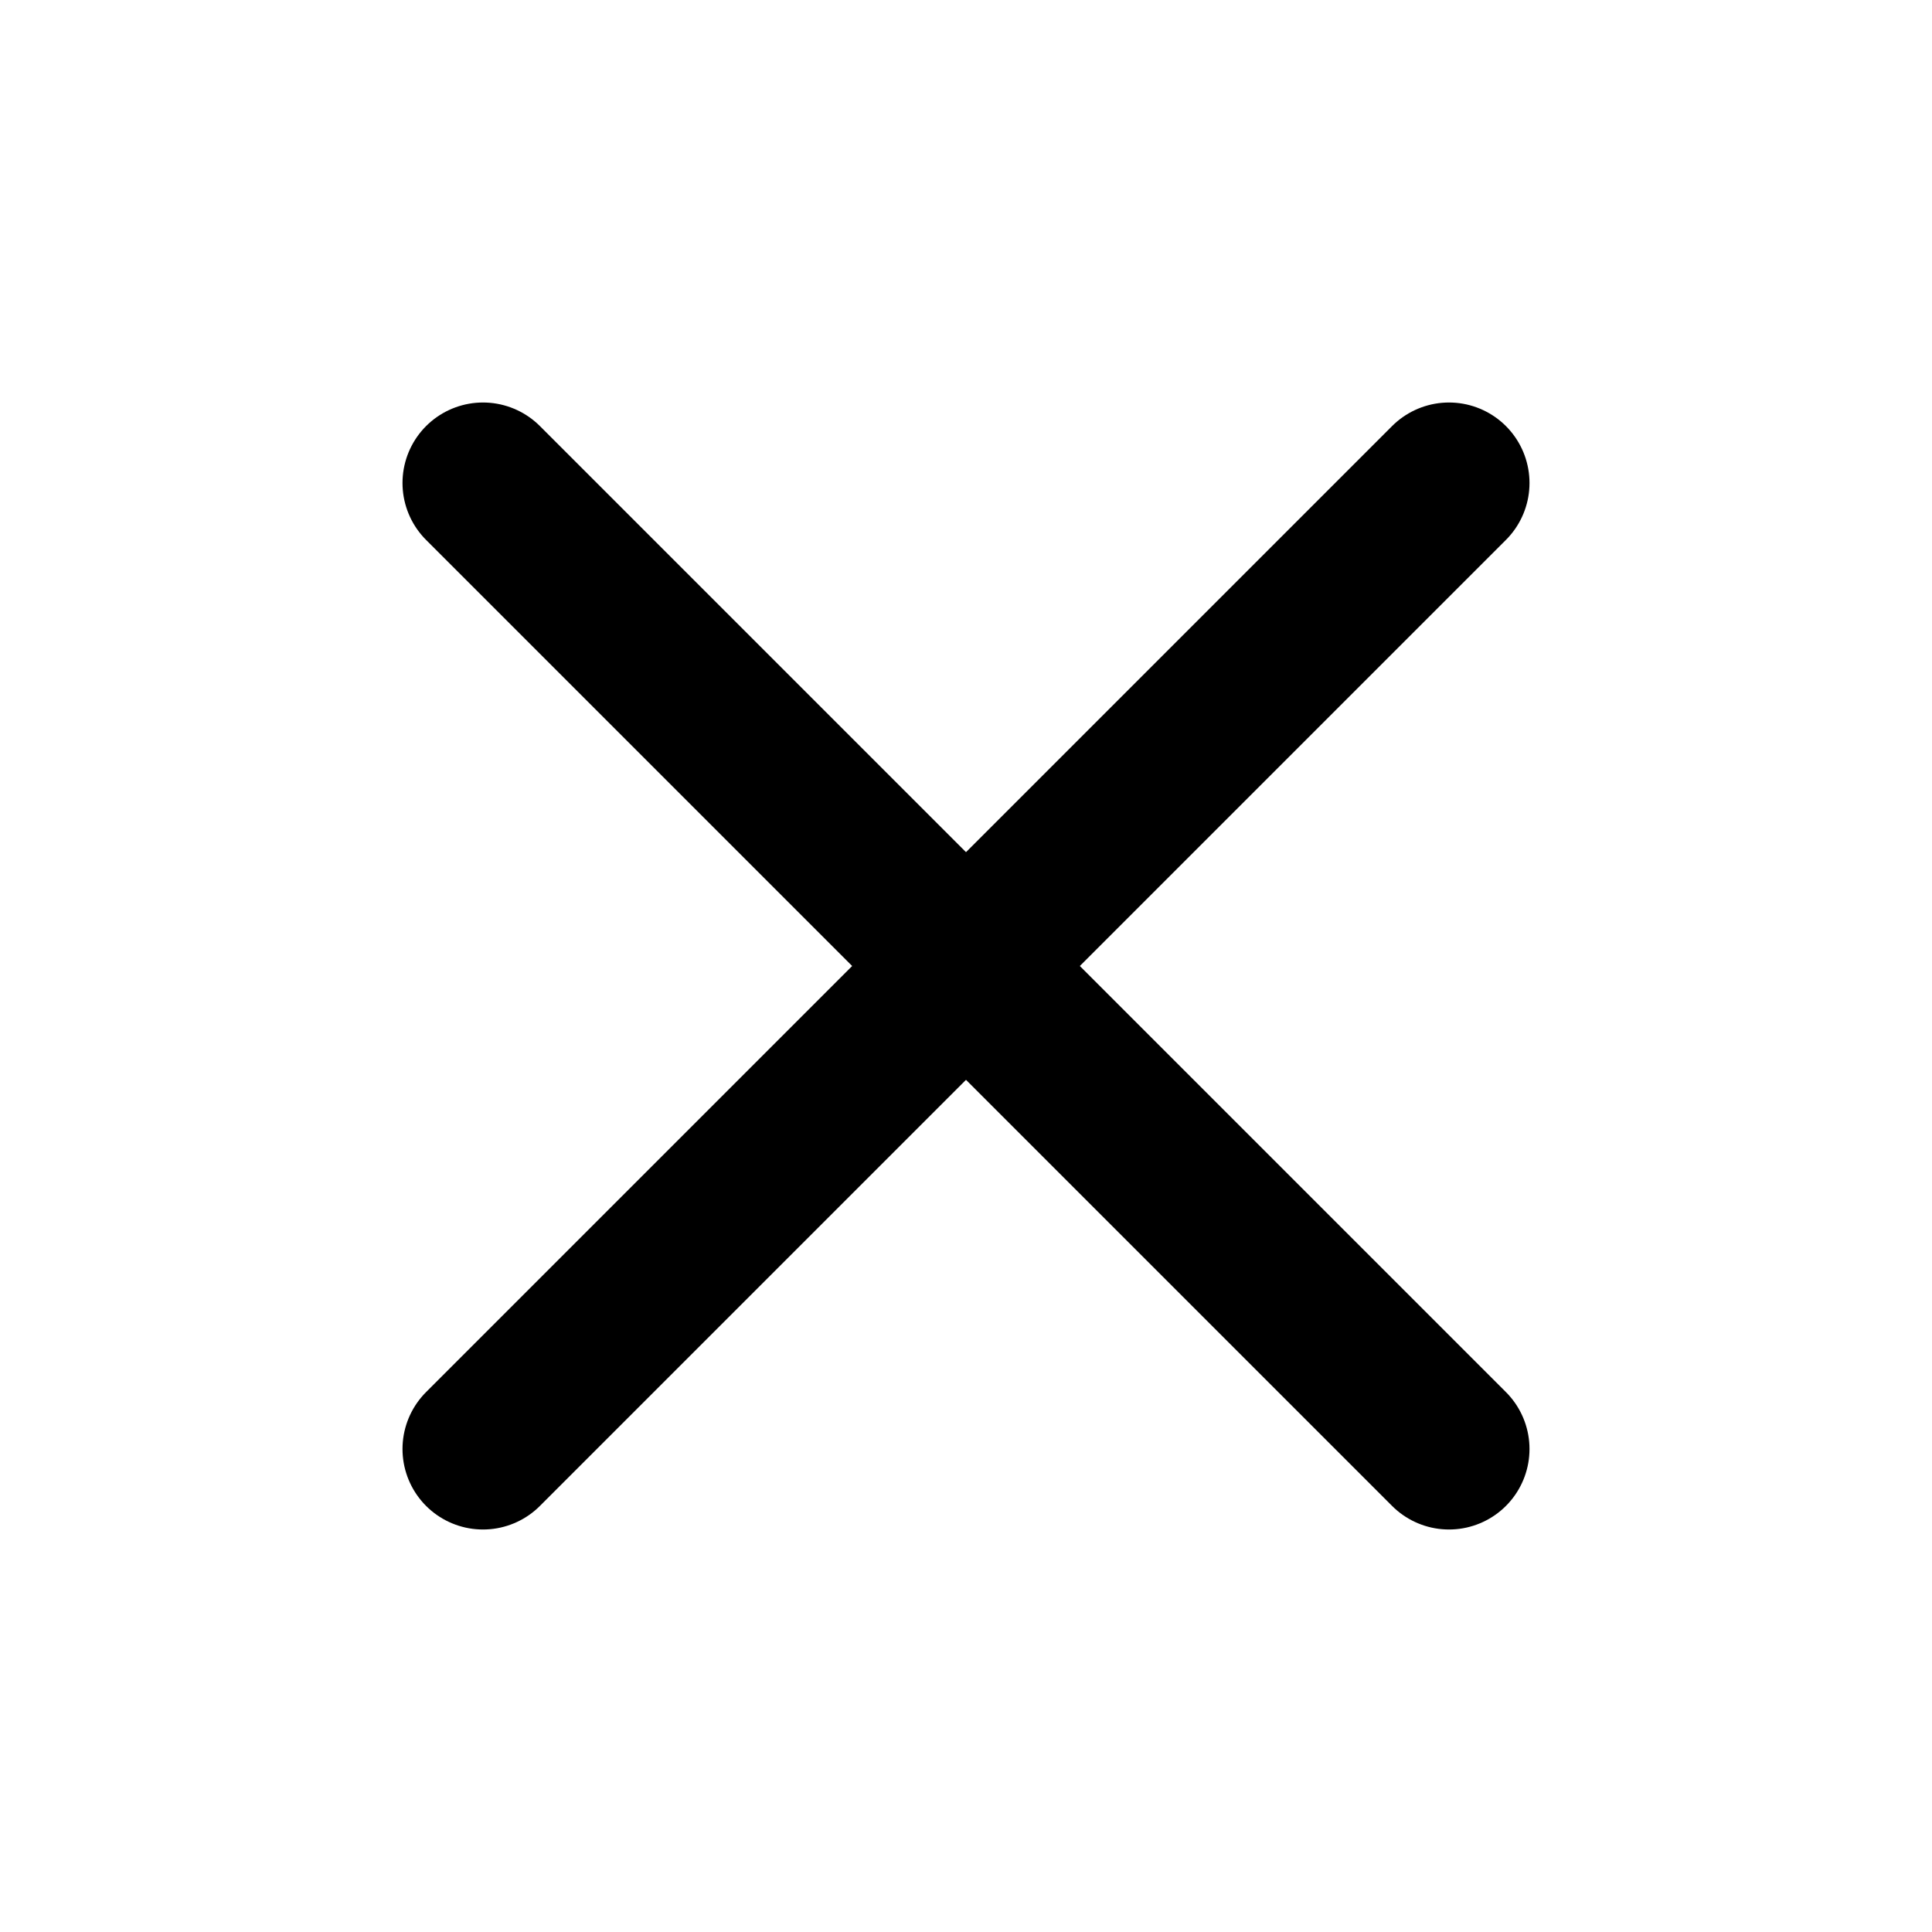
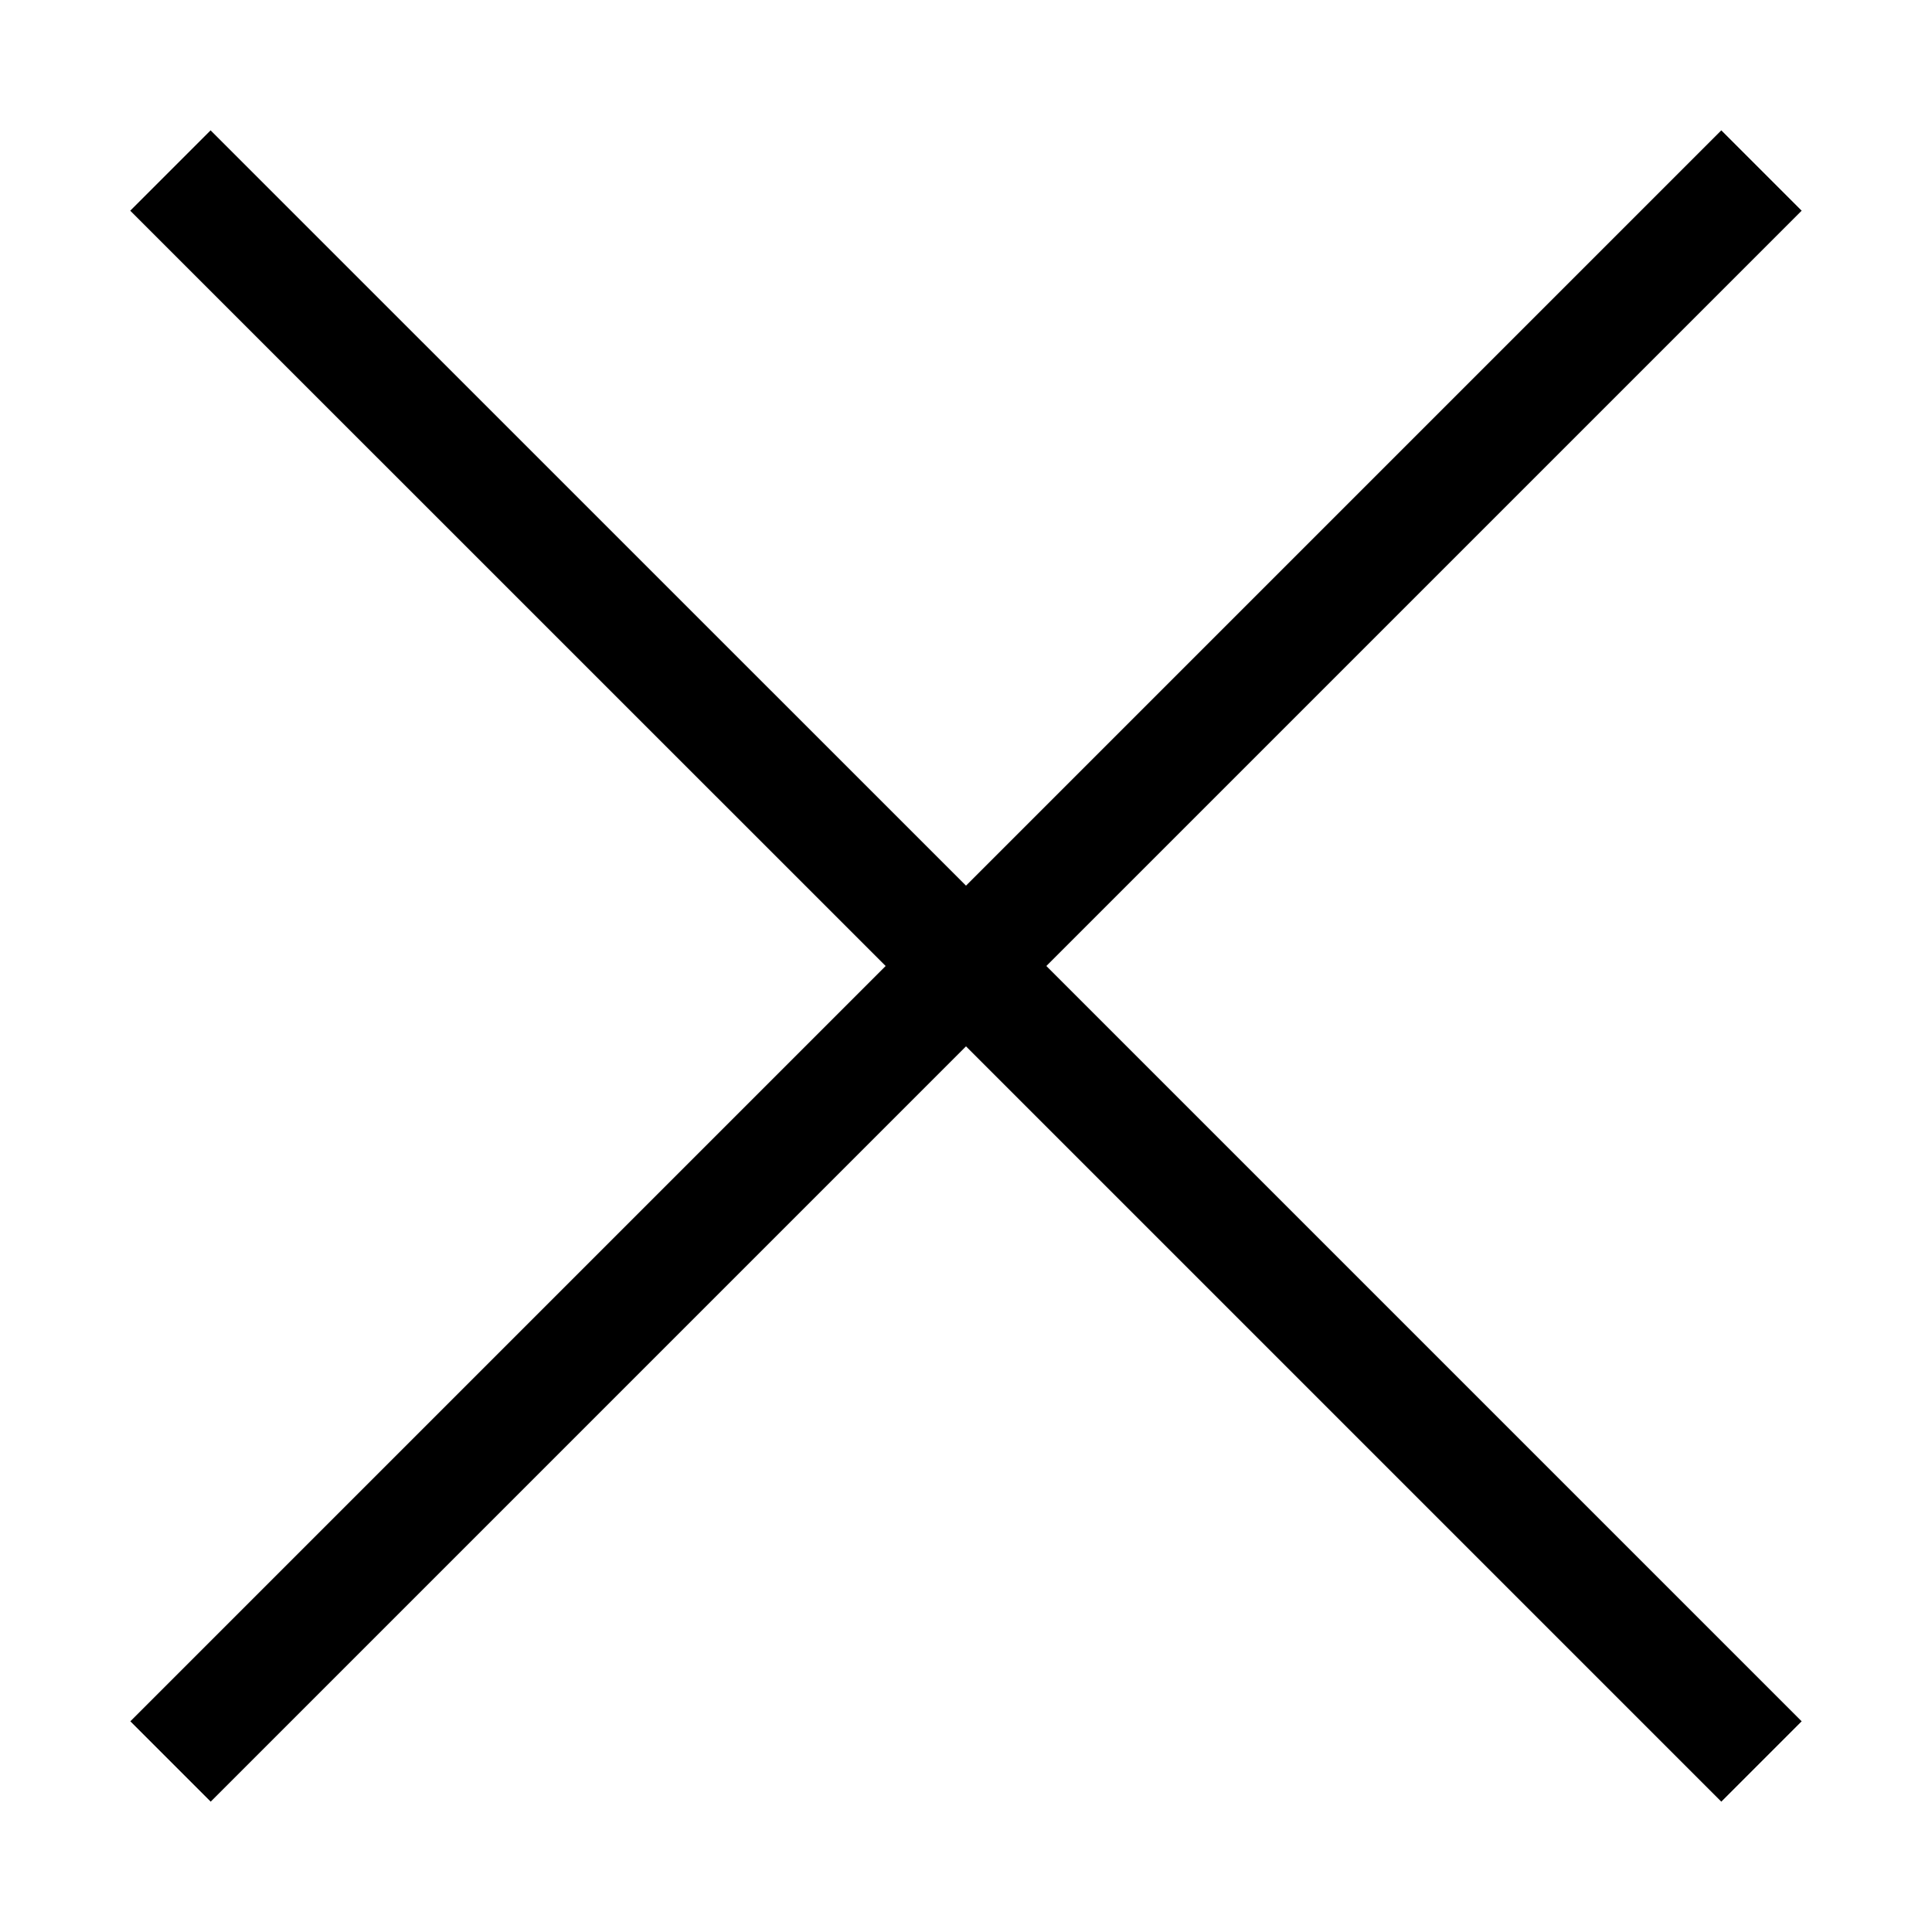
- <svg xmlns="http://www.w3.org/2000/svg" width="24" height="24" viewBox="0 0 24 24" fill="none" stroke="currentColor" stroke-width="2" stroke-linecap="round" stroke-linejoin="round" class="feather feather-x">
-   <line x1="18" y1="6" x2="6" y2="18" />
-   <line x1="6" y1="6" x2="18" y2="18" />
+ <svg xmlns="http://www.w3.org/2000/svg" version="1.1" width="17" height="17" viewBox="0 0 17 17">
+   <g>
+ </g>
+   <path d="M9.207 8.5l6.646 6.646-0.707 0.707-6.646-6.646-6.646 6.646-0.707-0.707 6.646-6.646-6.647-6.646 0.707-0.707 6.647 6.646 6.646-6.646 0.707 0.707-6.646 6.646z" fill="#000000" />
</svg>
